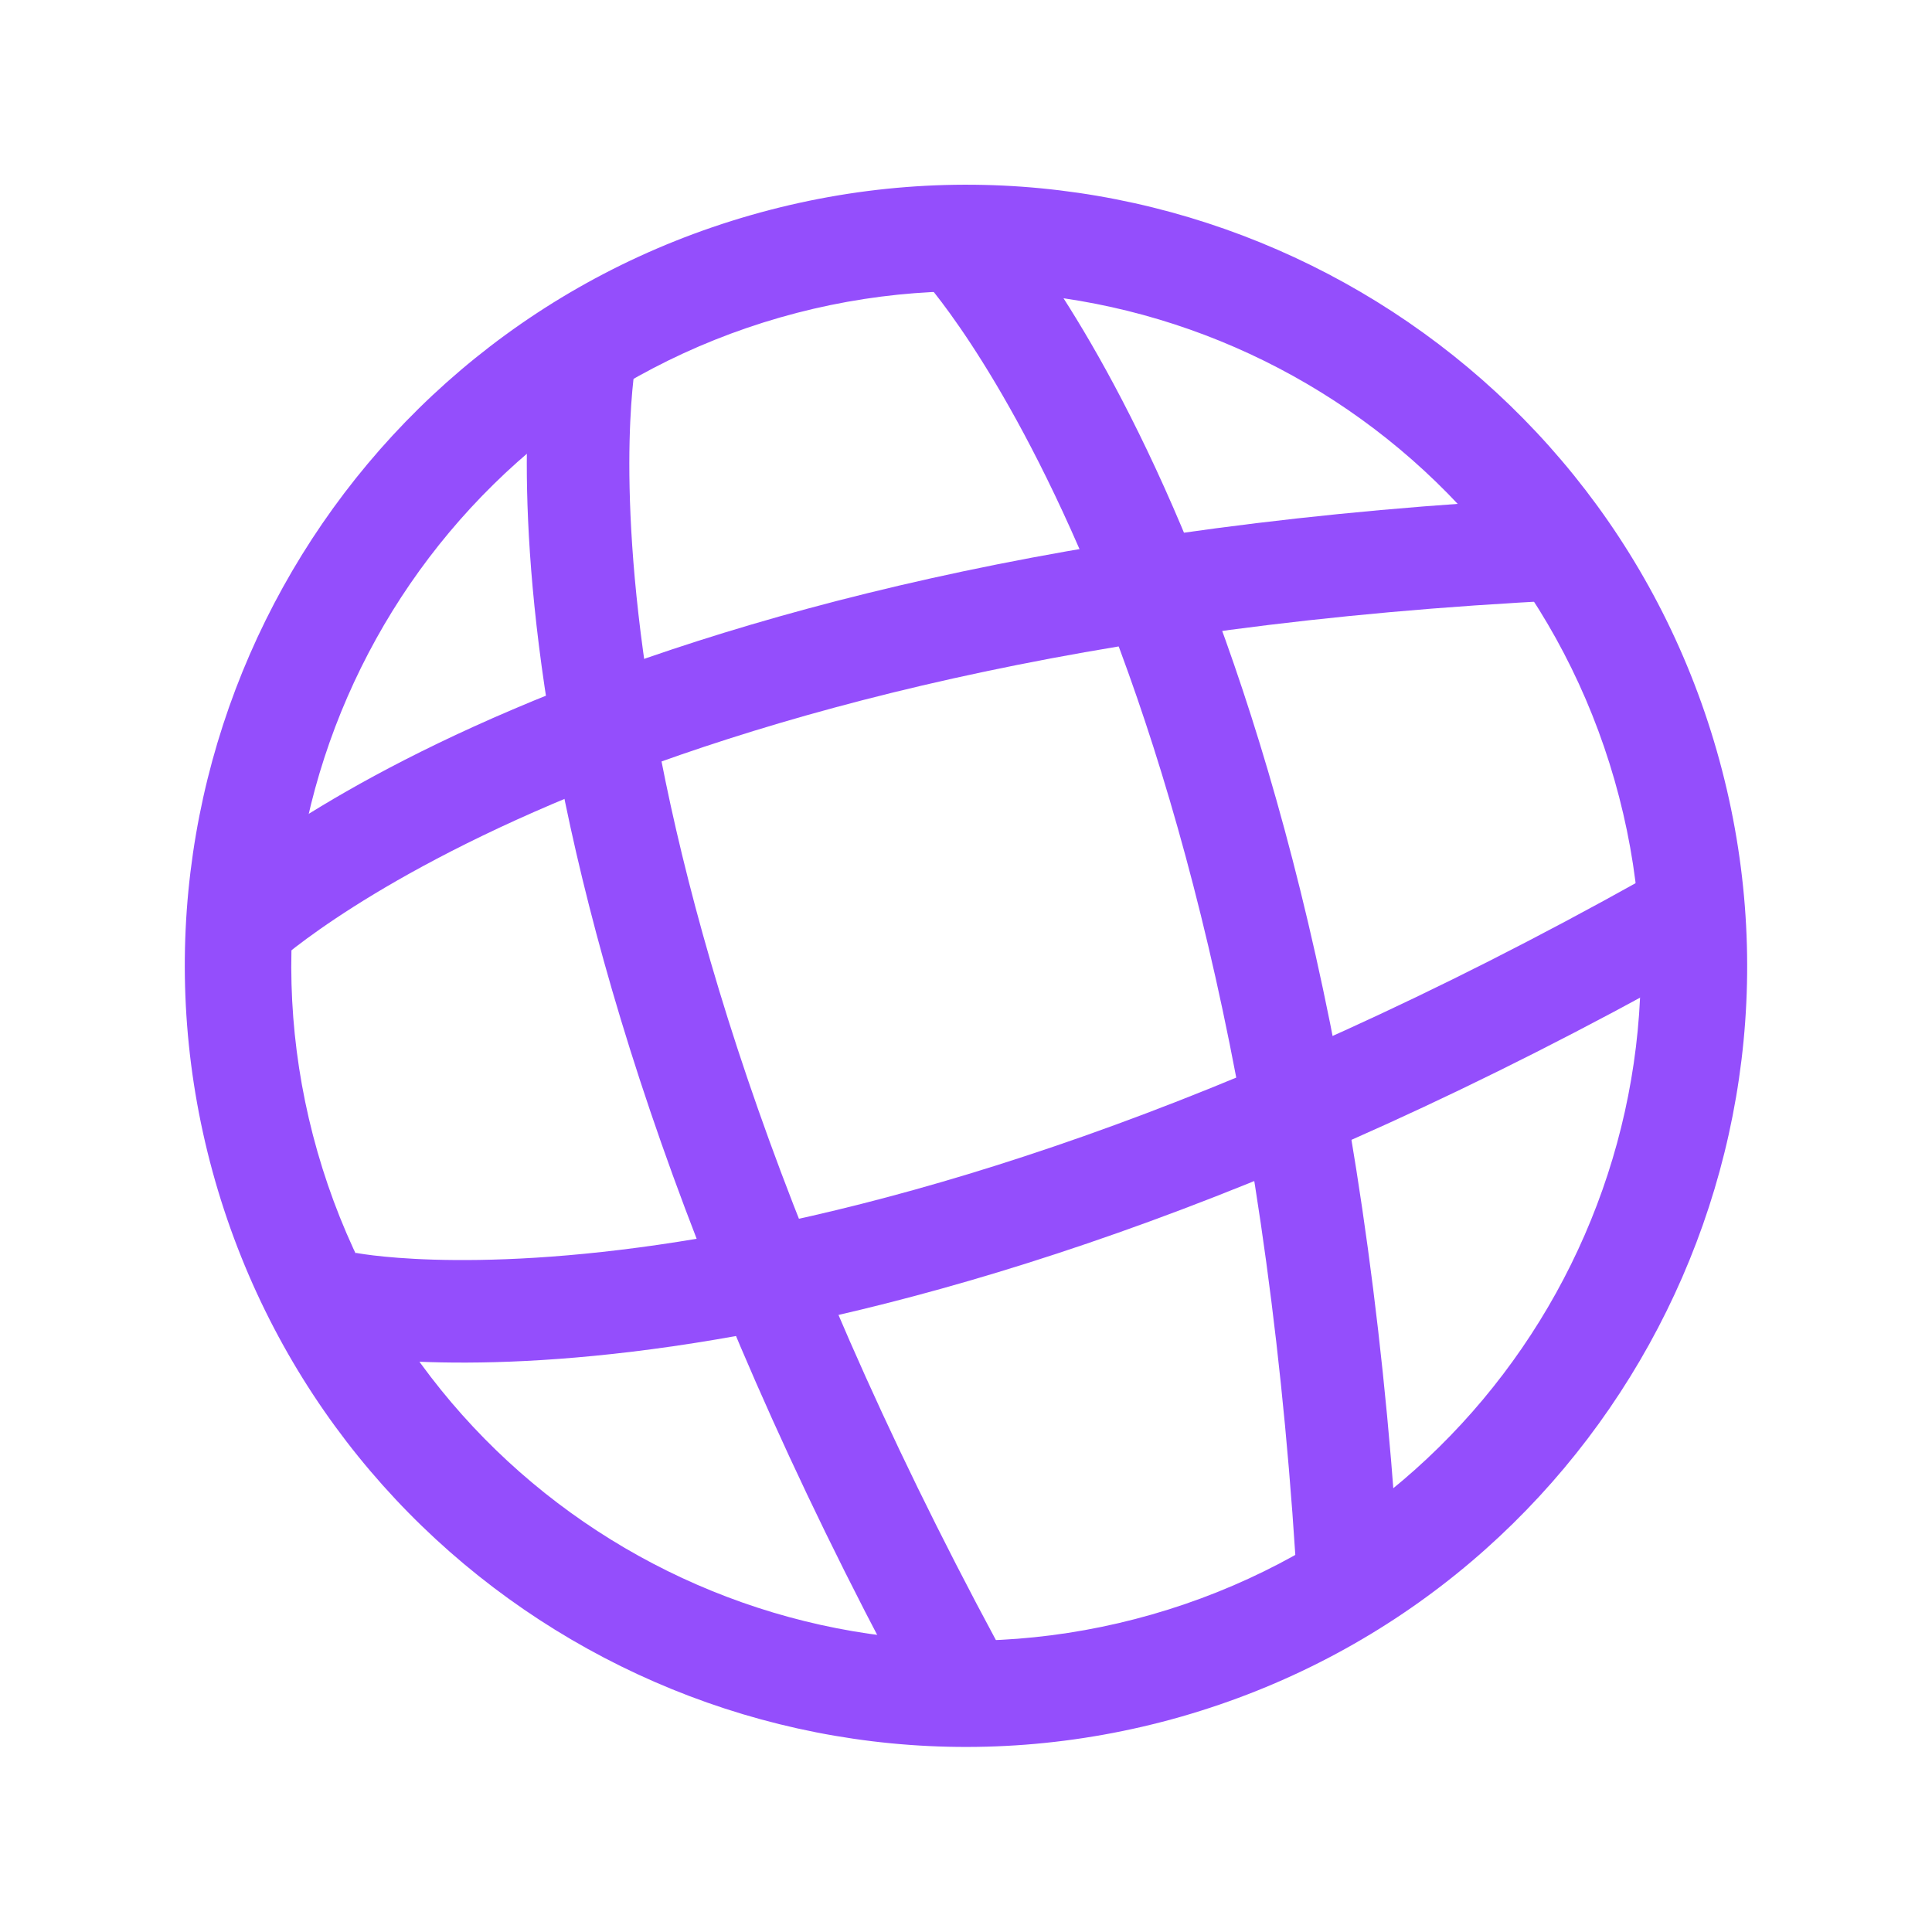
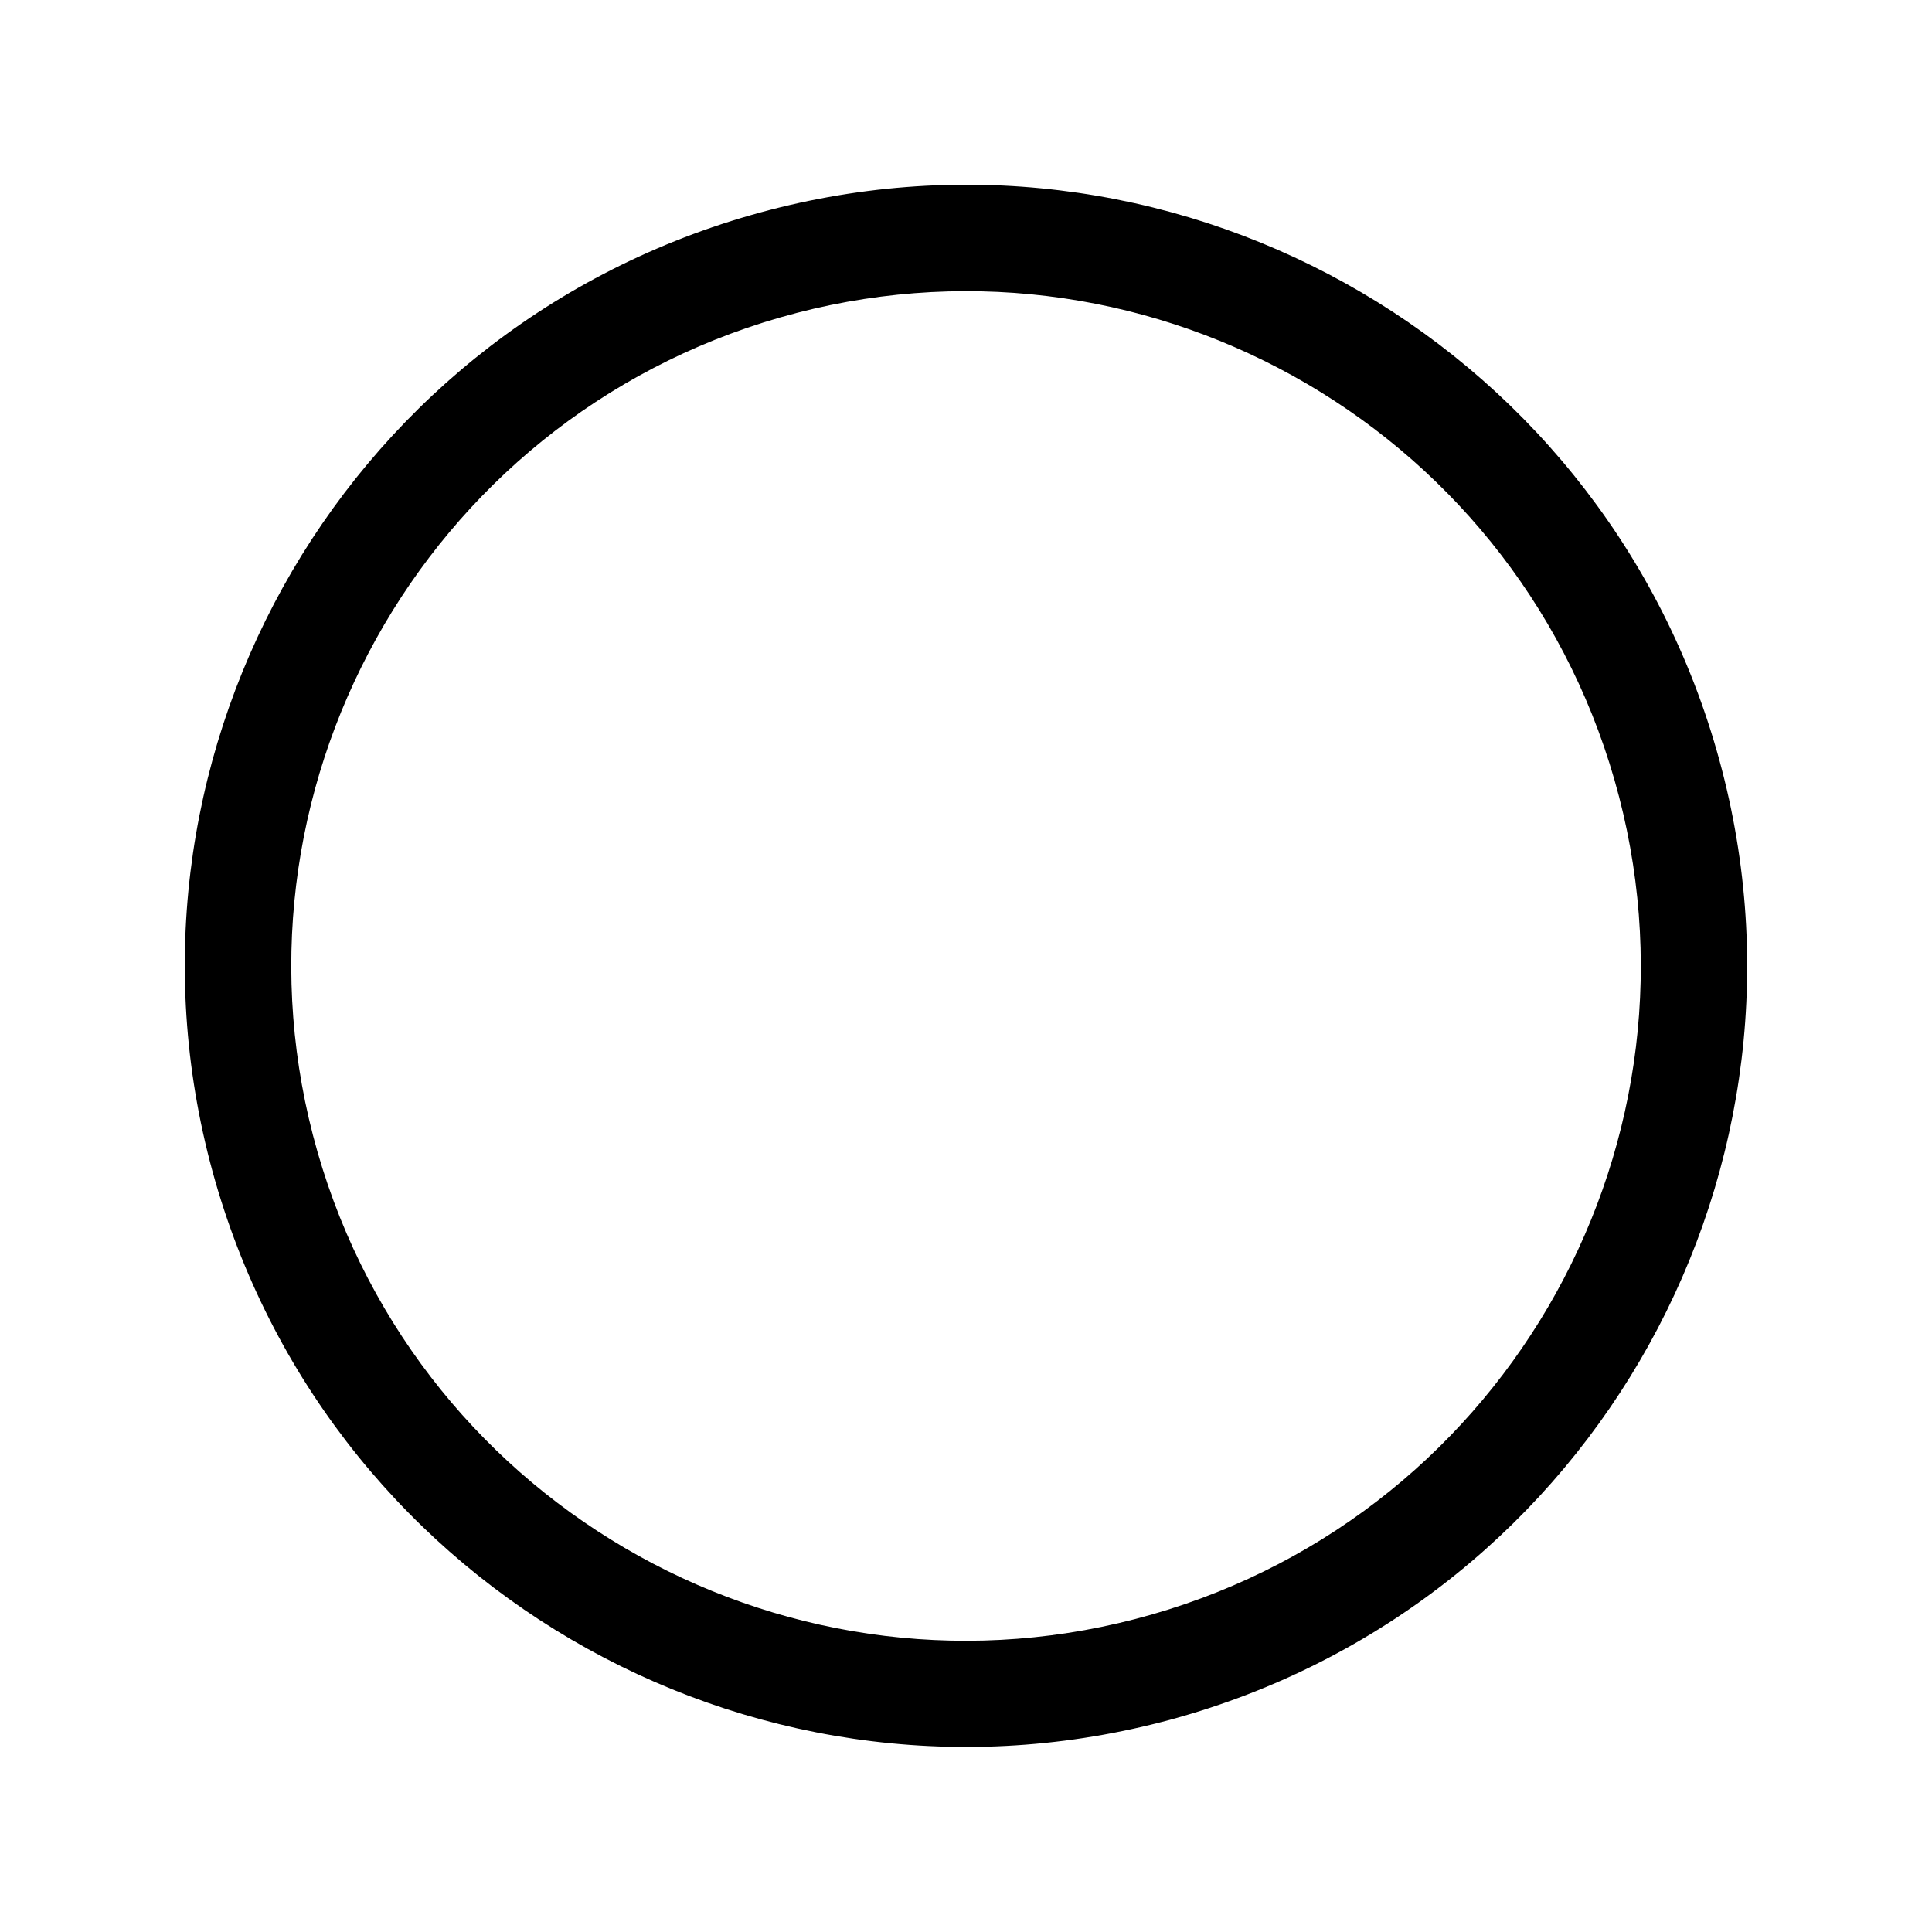
<svg xmlns="http://www.w3.org/2000/svg" width="28.263" height="28.263" viewBox="0 0 28.263 28.263">
-   <g id="Group_125" data-name="Group 125" transform="translate(-39.352 -2841.964)">
-     <path id="Path_41" data-name="Path 41" d="M11.425,22.849A11.425,11.425,0,1,0,0,11.425,11.434,11.434,0,0,0,11.425,22.849Zm0-21.293a9.869,9.869,0,1,1-9.869,9.869A9.873,9.873,0,0,1,11.425,1.556Z" transform="translate(39.352 2848.262) rotate(-16)" fill="#944efc" />
-     <path id="Path_42" data-name="Path 42" d="M0,1.453s6.2-3.27,20.135,0" transform="translate(42.431 2854.149) rotate(-16)" fill="none" stroke="#944efc" stroke-width="1.5" />
-     <path id="Path_43" data-name="Path 43" d="M0,0S6.2,3.27,20.135,0" transform="translate(44.403 2861.026) rotate(-16)" fill="none" stroke="#944efc" stroke-width="1.5" />
-     <g id="Group_124" data-name="Group 124" transform="translate(54.797 2845.133) rotate(74)">
-       <path id="Path_195" data-name="Path 195" d="M0,1.453s6.355-3.27,20.652,0" transform="translate(0 0)" fill="none" stroke="#944efc" stroke-width="1.5" />
-       <path id="Path_196" data-name="Path 196" d="M0,0S6.355,3.27,20.652,0" transform="translate(0 7.155)" fill="none" stroke="#944efc" stroke-width="1.5" />
+   <g transform="translate(-39.352 -2841.964)">
+     <path d="M11.425,22.849A11.425,11.425,0,1,0,0,11.425,11.434,11.434,0,0,0,11.425,22.849Zm0-21.293a9.869,9.869,0,1,1-9.869,9.869A9.873,9.873,0,0,1,11.425,1.556Z" transform="translate(39.352 2848.262) rotate(-16)" />
+     <path d="M0,1.453s6.2-3.27,20.135,0" transform="translate(42.431 2854.149) rotate(-16)" fill="none" stroke-width="1.5" />
+     <path d="M0,0S6.2,3.27,20.135,0" transform="translate(44.403 2861.026) rotate(-16)" fill="none" stroke-width="1.5" />
+     <g transform="translate(54.797 2845.133) rotate(74)">
+       <path d="M0,1.453s6.355-3.27,20.652,0" transform="translate(0 0)" fill="none" stroke-width="1.5" />
+       <path d="M0,0S6.355,3.27,20.652,0" transform="translate(0 7.155)" fill="none" stroke-width="1.5" />
    </g>
  </g>
</svg>
